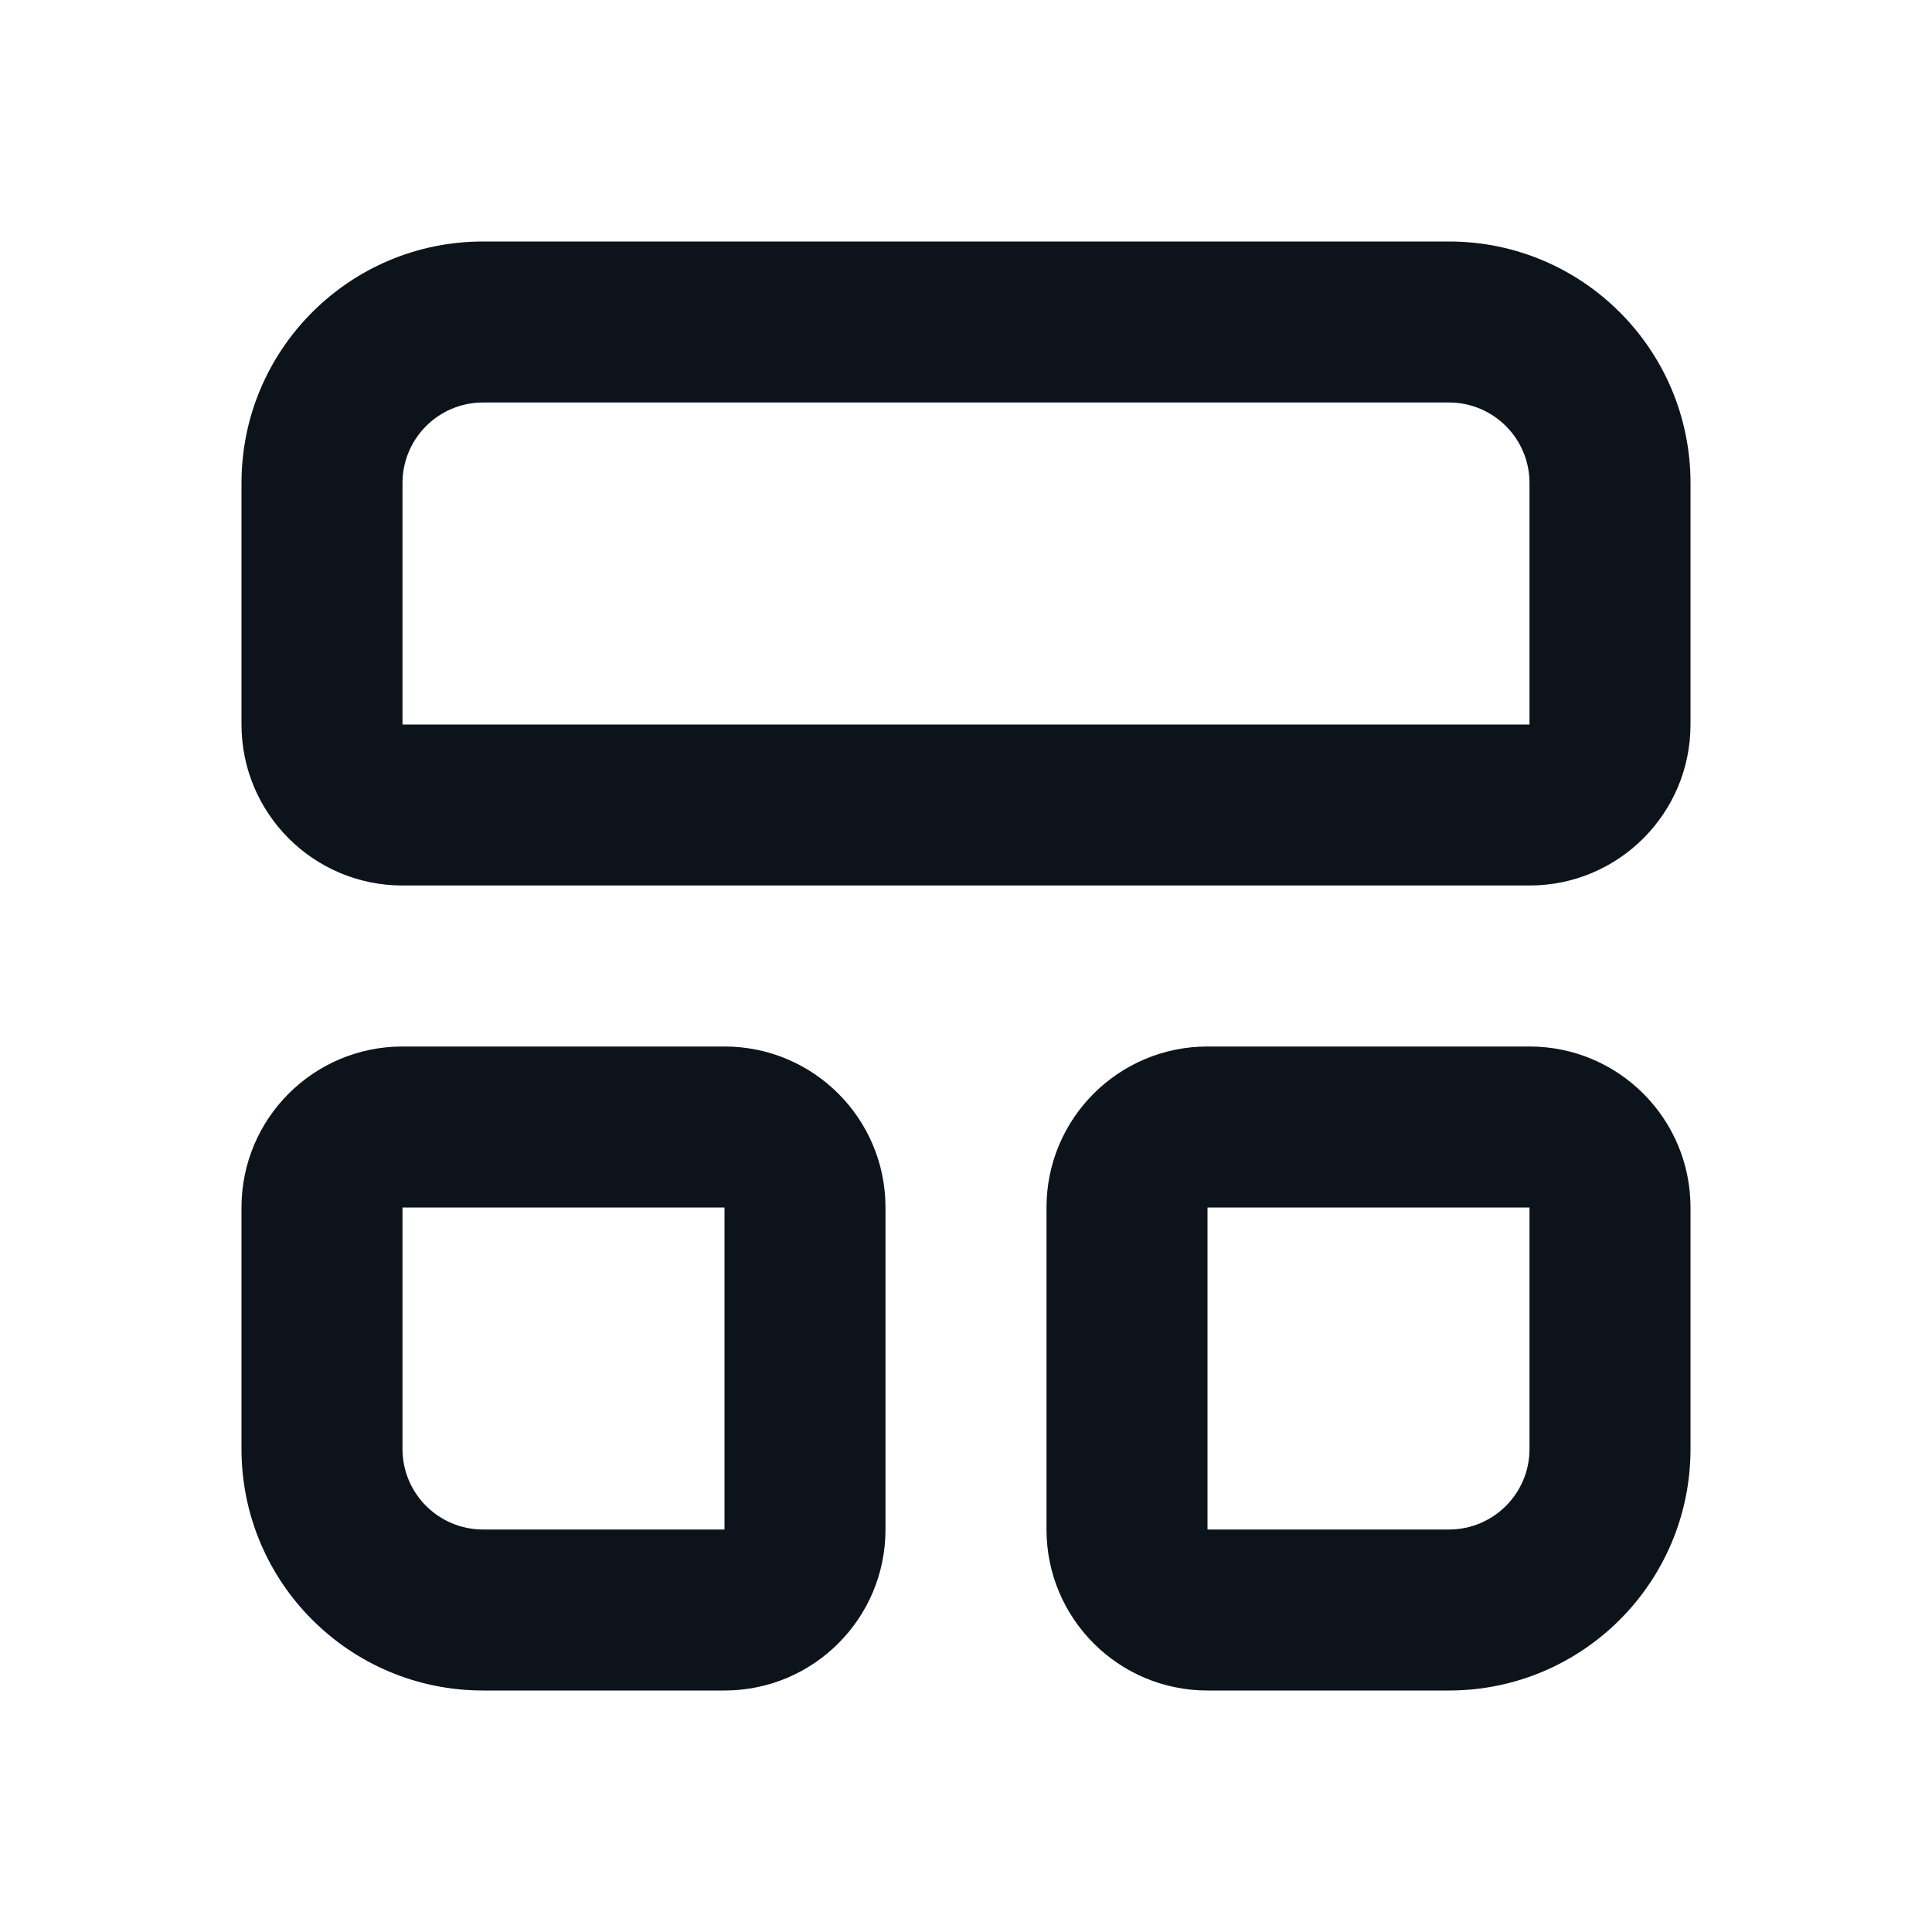
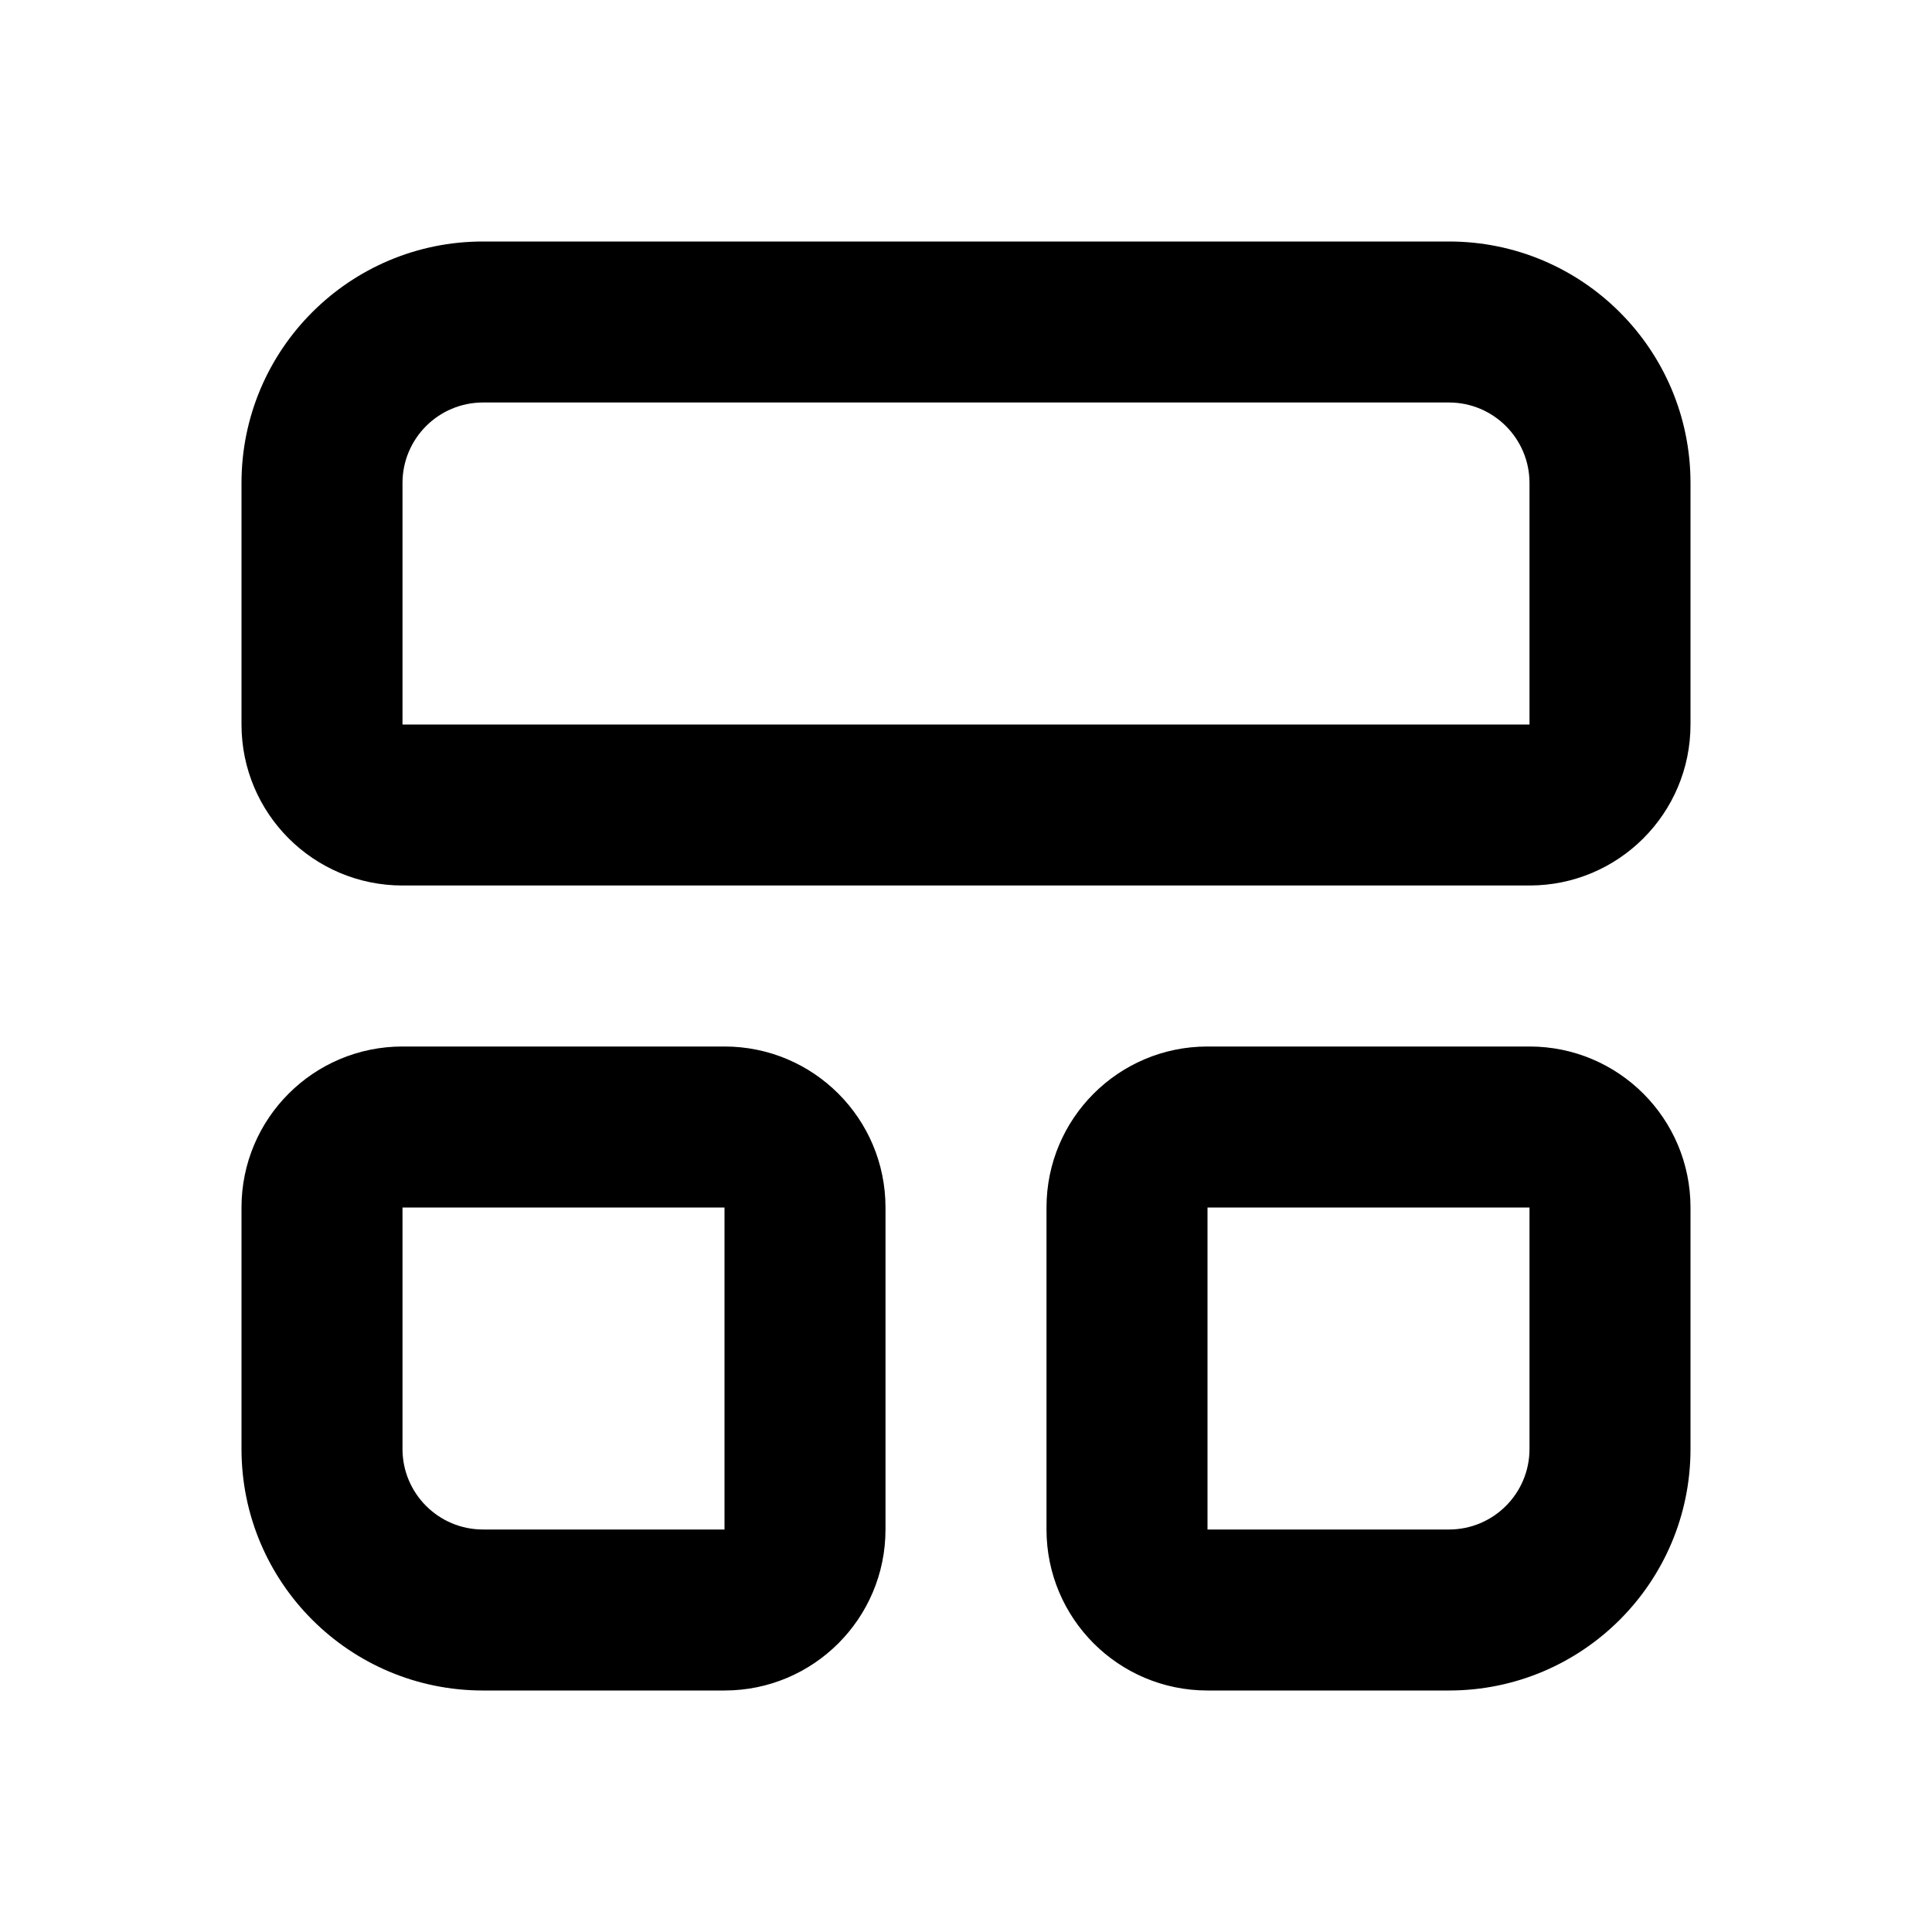
<svg xmlns="http://www.w3.org/2000/svg" width="24" height="24" viewBox="0 0 24 24" fill="none">
-   <path fill-rule="evenodd" clip-rule="evenodd" d="M3 6C3 4.343 4.343 3 6 3H18C19.657 3 21 4.343 21 6V9C21 10.105 20.105 11 19 11H5C3.895 11 3 10.105 3 9V6ZM6 5C5.448 5 5 5.448 5 6V9H19V6C19 5.448 18.552 5 18 5H6Z" fill="#0D131A" />
-   <path fill-rule="evenodd" clip-rule="evenodd" d="M3 18C3 19.657 4.343 21 6 21H9C10.105 21 11 20.105 11 19V15C11 13.895 10.105 13 9 13H5C3.895 13 3 13.895 3 15V18ZM6 19C5.448 19 5 18.552 5 18V15H9V19H6Z" fill="#0D131A" />
-   <path fill-rule="evenodd" clip-rule="evenodd" d="M21 18C21 19.657 19.657 21 18 21H15C13.895 21 13 20.105 13 19V15C13 13.895 13.895 13 15 13H19C20.105 13 21 13.895 21 15V18ZM18 19C18.552 19 19 18.552 19 18V15H15V19H18Z" fill="#0D131A" />
+   <path fill-rule="evenodd" clip-rule="evenodd" d="M3 6C3 4.343 4.343 3 6 3H18C19.657 3 21 4.343 21 6V9C21 10.105 20.105 11 19 11H5C3.895 11 3 10.105 3 9V6ZM6 5C5.448 5 5 5.448 5 6V9H19V6C19 5.448 18.552 5 18 5H6Z" fill="currentColor" />
+   <path fill-rule="evenodd" clip-rule="evenodd" d="M3 18C3 19.657 4.343 21 6 21H9C10.105 21 11 20.105 11 19V15C11 13.895 10.105 13 9 13H5C3.895 13 3 13.895 3 15V18ZM6 19C5.448 19 5 18.552 5 18V15H9V19H6Z" fill="currentColor" />
+   <path fill-rule="evenodd" clip-rule="evenodd" d="M21 18C21 19.657 19.657 21 18 21H15C13.895 21 13 20.105 13 19V15C13 13.895 13.895 13 15 13H19C20.105 13 21 13.895 21 15V18ZM18 19C18.552 19 19 18.552 19 18V15H15V19H18Z" fill="currentColor" />
</svg>
